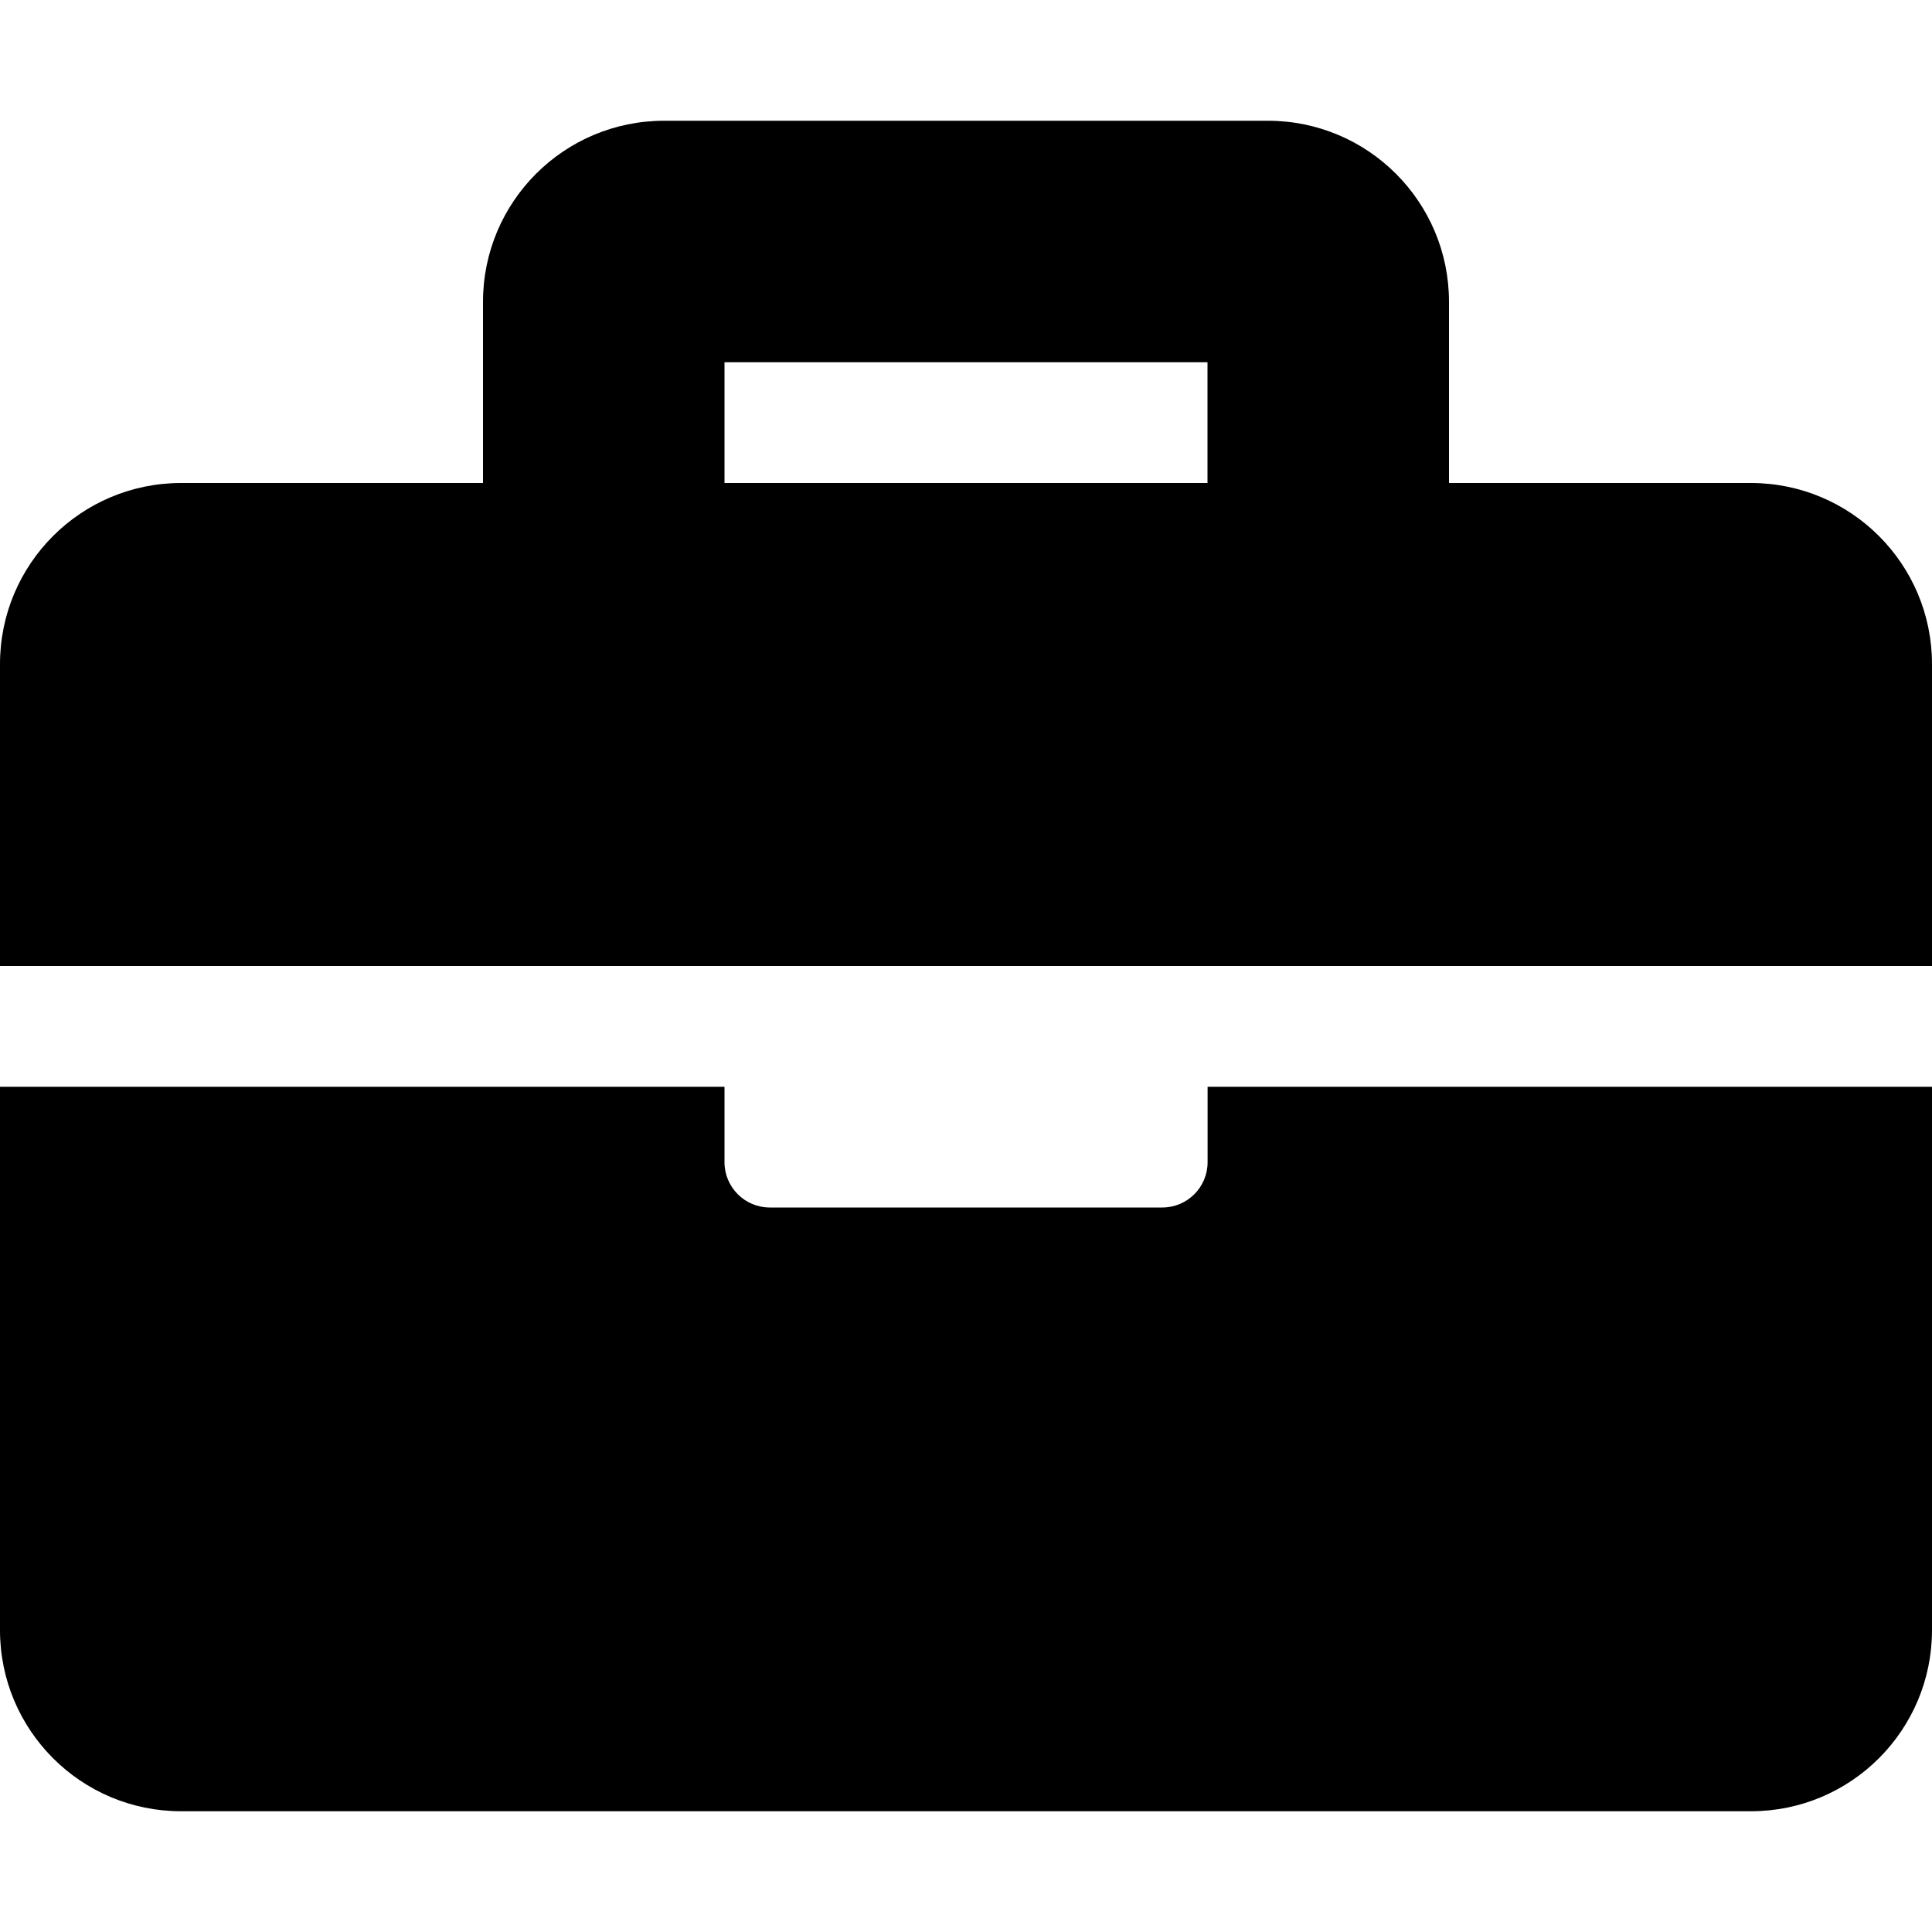
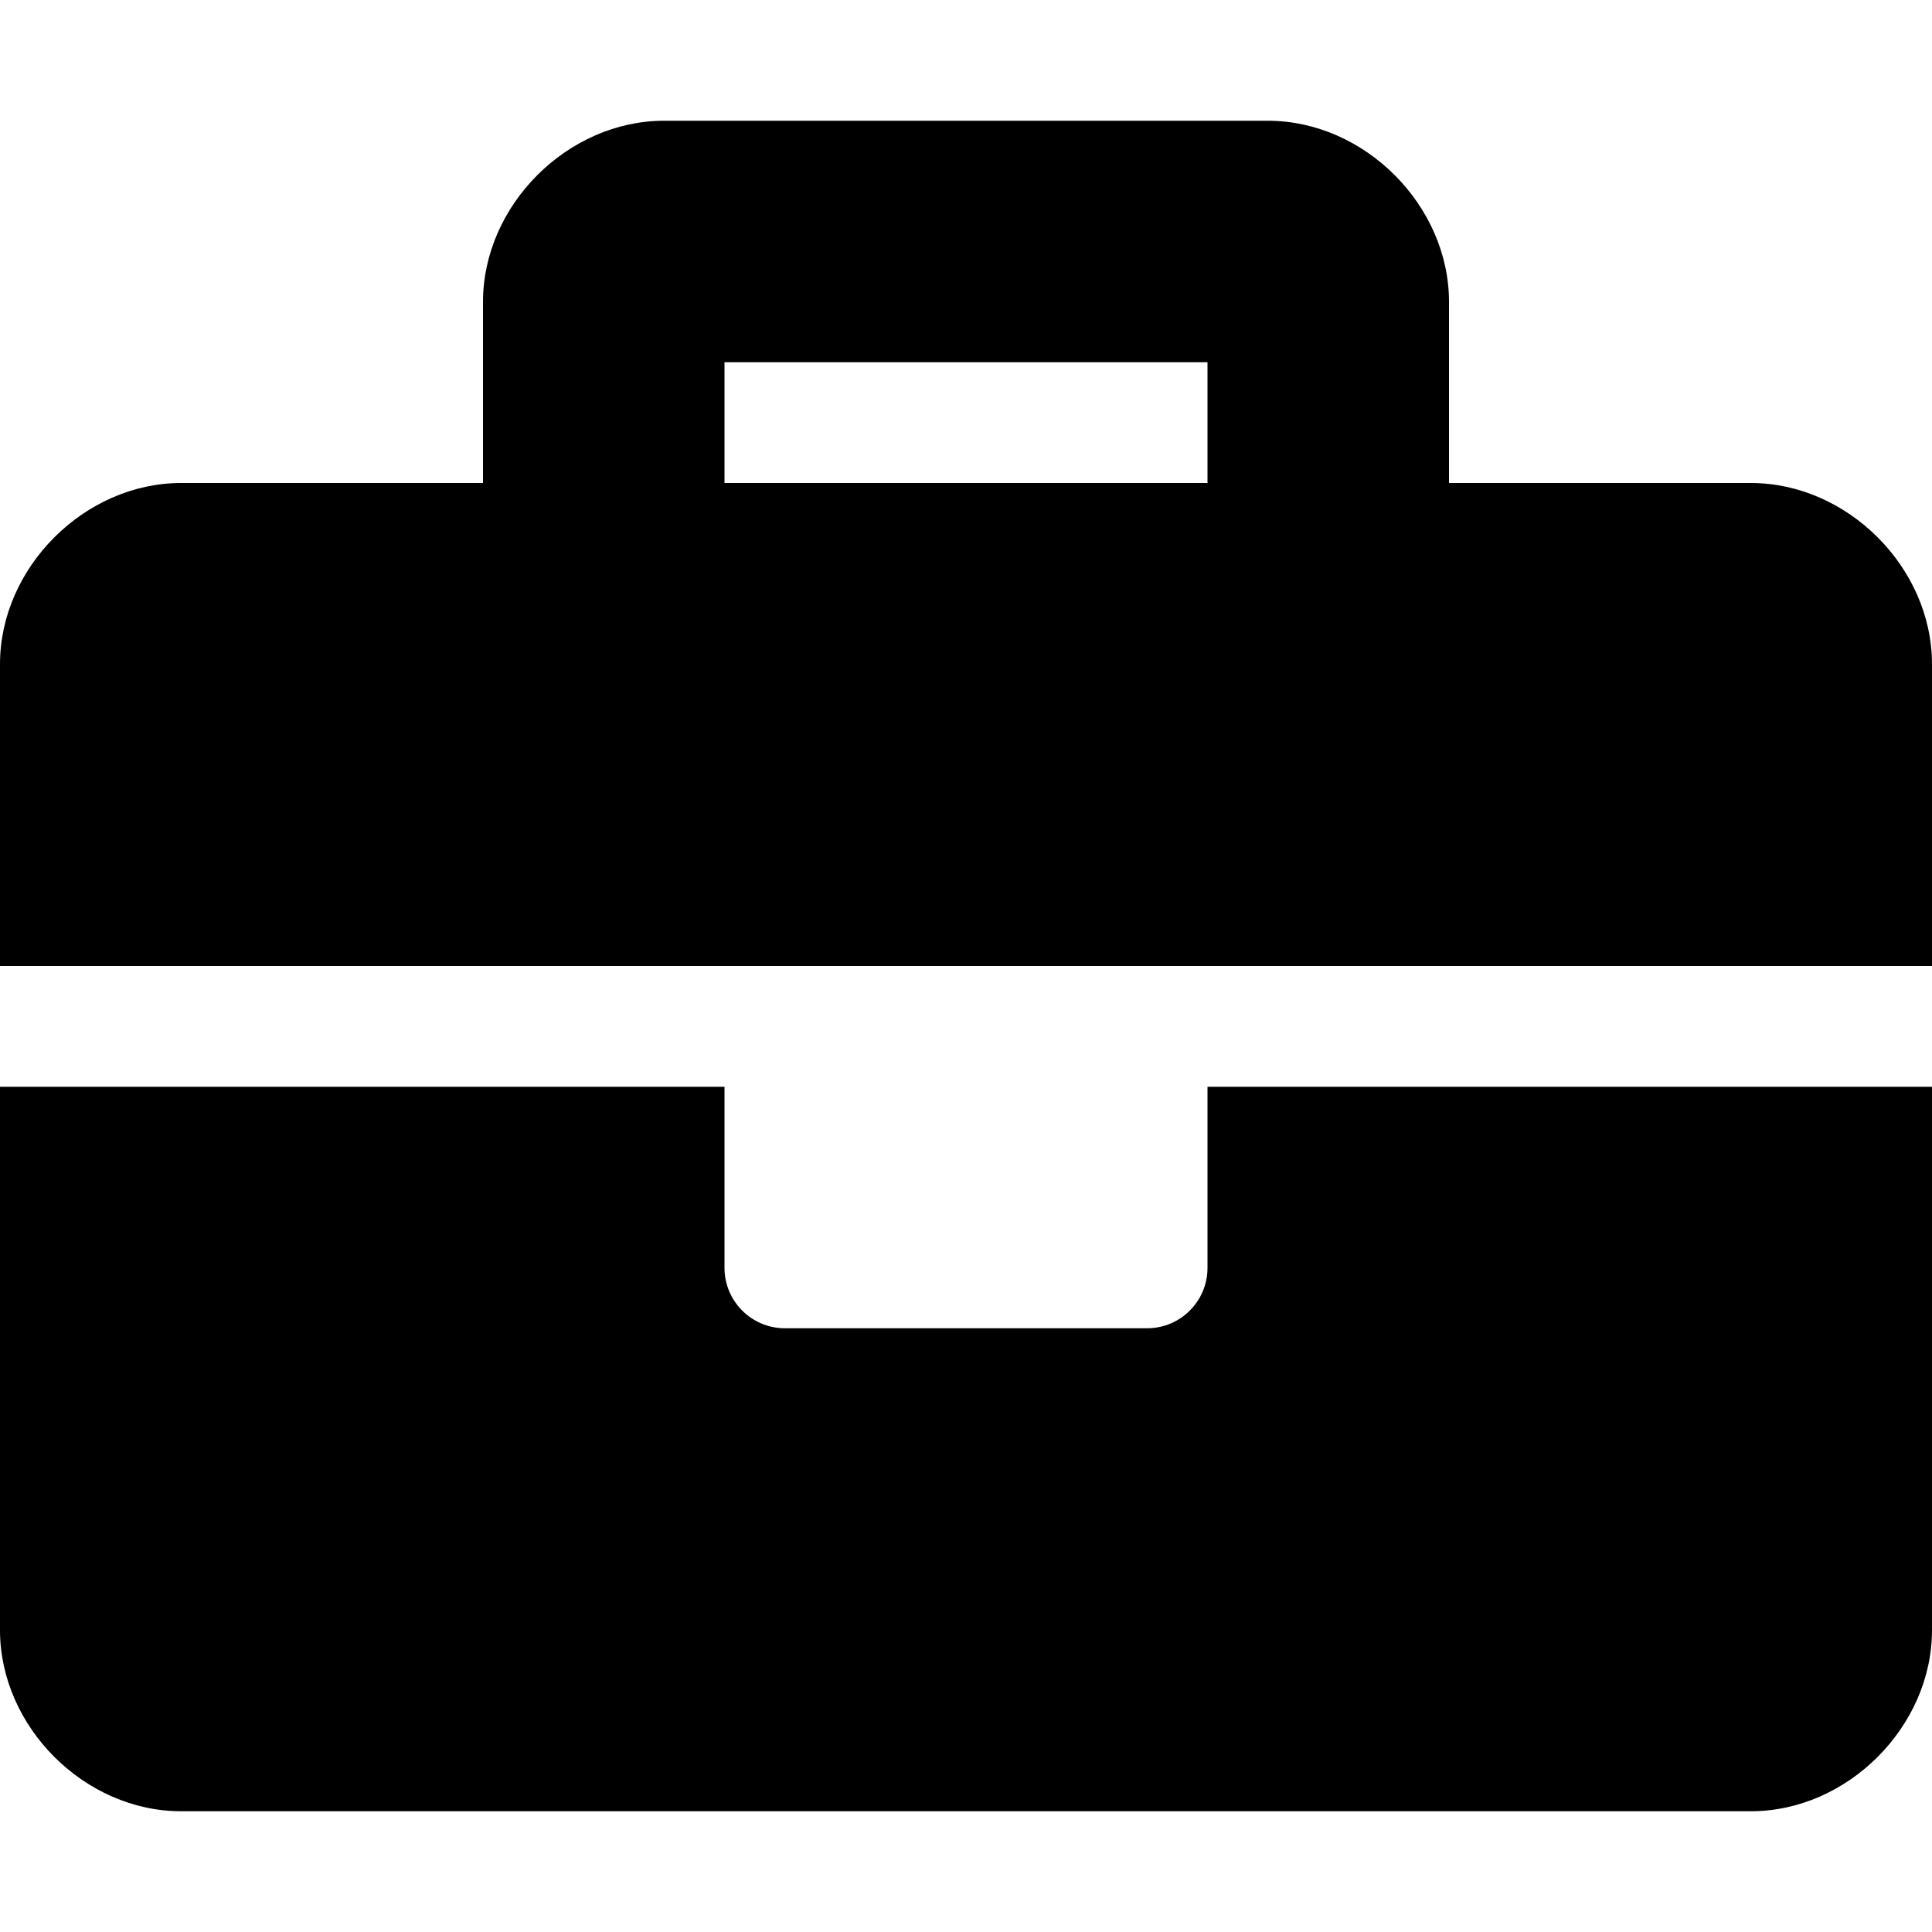
<svg xmlns="http://www.w3.org/2000/svg" version="1.1" width="20" height="20" viewBox="0 0 20 20">
-   <path d="M12.5 11.25h7.5v5.625c0 1.036-0.839 1.875-1.875 1.875h-16.25c-1.036 0-1.875-0.839-1.875-1.875v-5.625h7.5v0.781c0 0.259 0.21 0.469 0.469 0.469h4.063c0.259 0 0.469-0.21 0.469-0.469v-0.781zM20 6.875v3.125h-20v-3.125c0-1.036 0.839-1.875 1.875-1.875h3.125v-1.875c0-1.036 0.839-1.875 1.875-1.875h6.25c1.036 0 1.875 0.839 1.875 1.875v1.875h3.125c1.036 0 1.875 0.839 1.875 1.875zM12.5 3.75h-5v1.25h5v-1.25z" />
+   <path d="M12.5 13.125c0 0.345-0.28 0.625-0.625 0.625h-3.75c-0.345 0-0.625-0.28-0.625-0.625v-1.875h-7.5v5.625c0 1 0.875 1.875 1.875 1.875h16.25c1 0 1.875-0.875 1.875-1.875v-5.625h-7.5v1.875zM18.125 5h-3.125v-1.875c0-1-0.875-1.875-1.875-1.875h-6.25c-1 0-1.875 0.875-1.875 1.875v1.875h-3.125c-1 0-1.875 0.875-1.875 1.875v3.125h20v-3.125c0-1-0.875-1.875-1.875-1.875zM12.5 5h-5v-1.25h5v1.25z" />
</svg>
